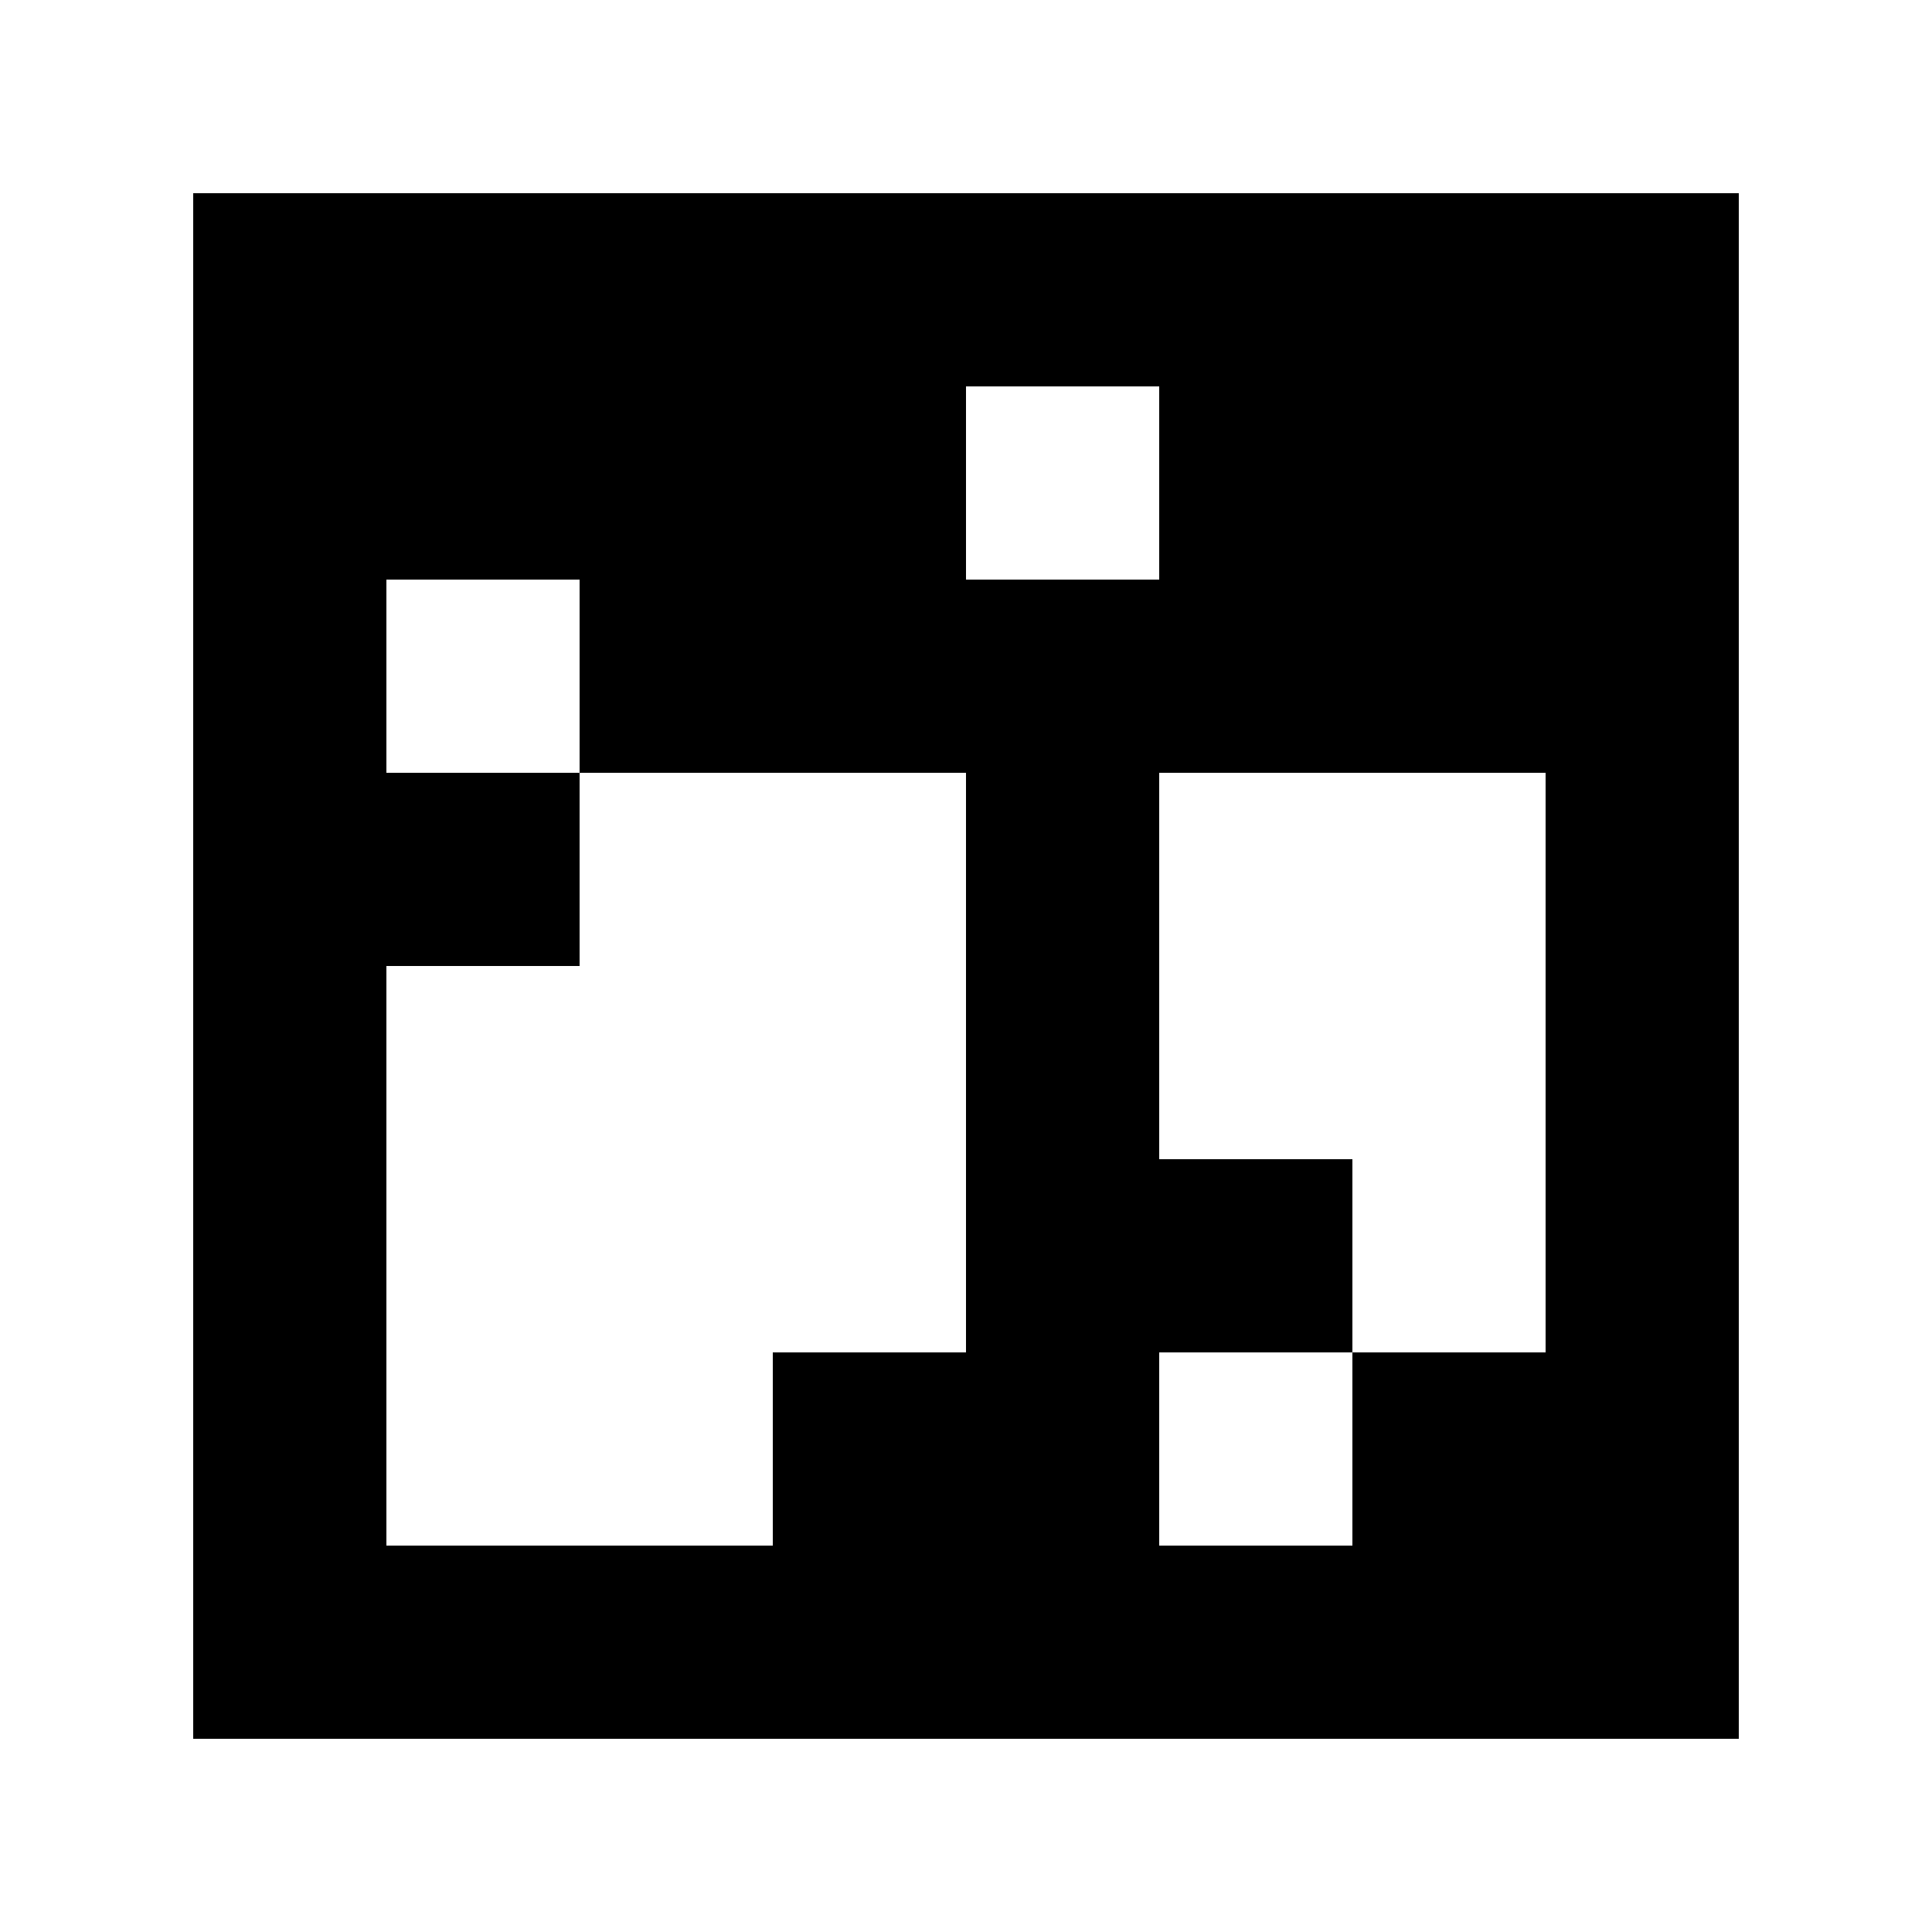
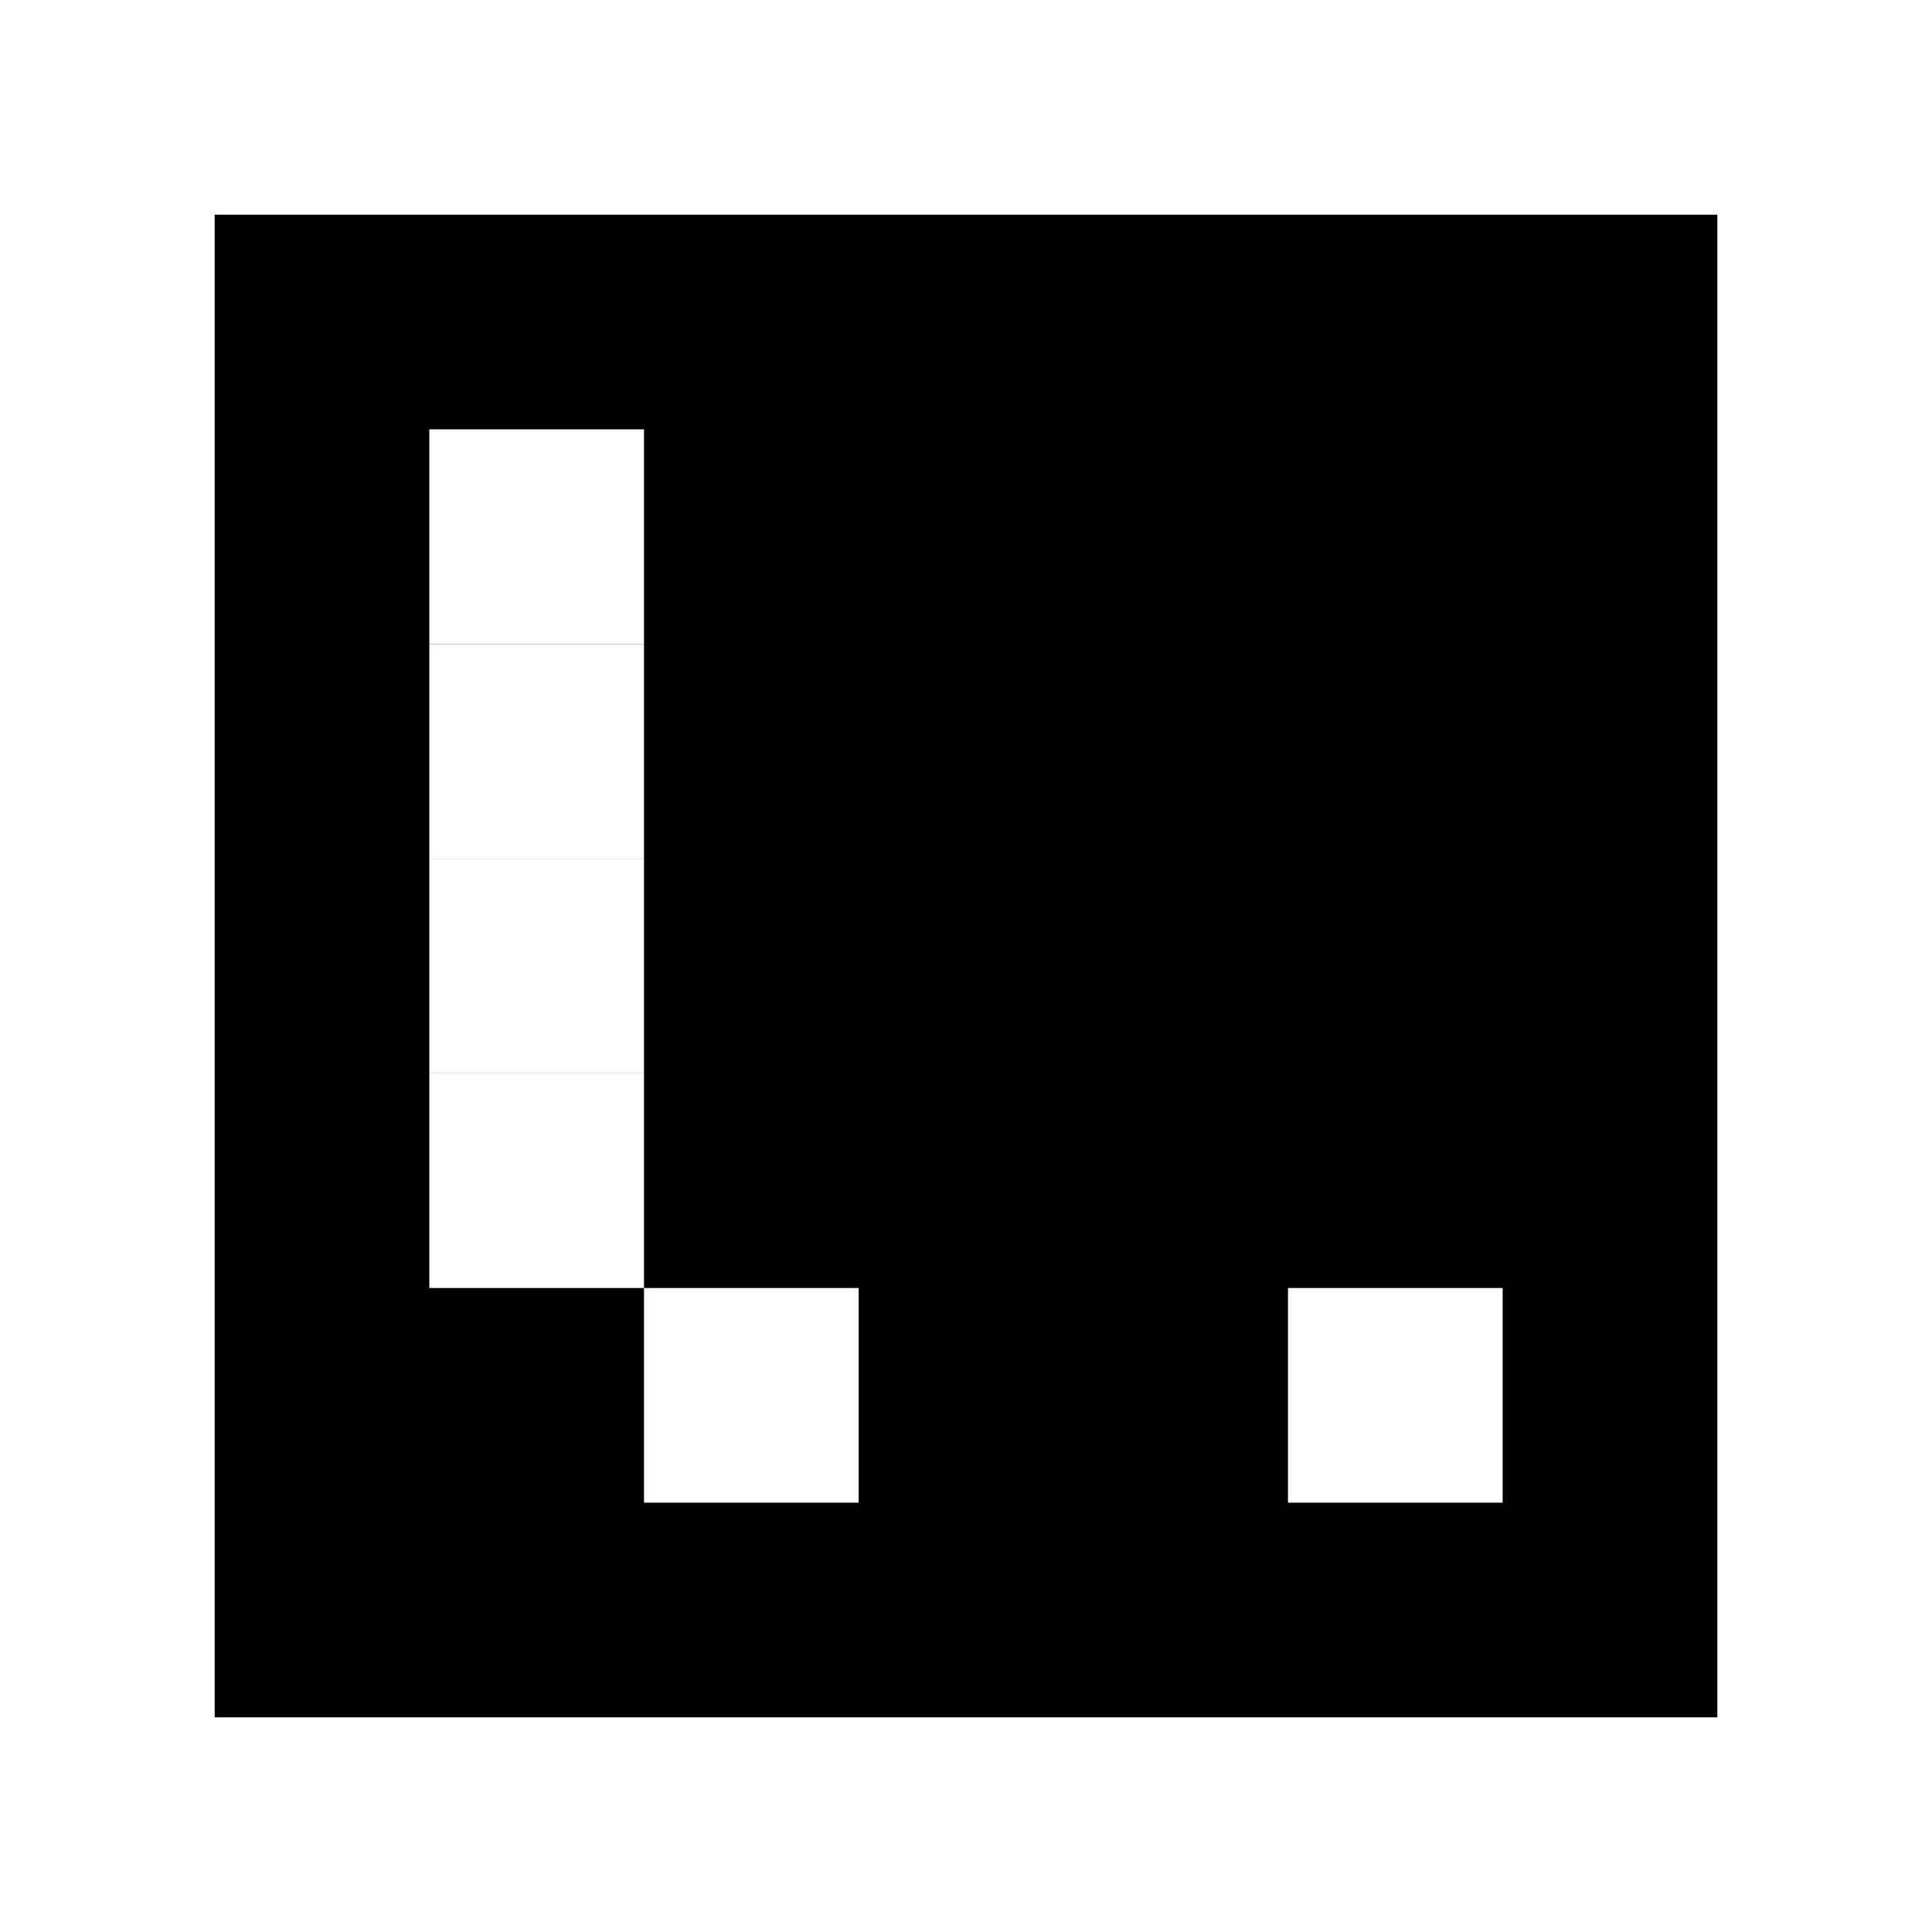
- <svg xmlns="http://www.w3.org/2000/svg" viewBox="0 0 10 10">
-   <rect x="0" y="0" width="10" height="10" fill="white" />
-   <rect x="1" y="1" width="8" height="8" fill="black" />
-   <rect x="5" y="2" width="1" height="1" fill="white" />
+ <svg xmlns="http://www.w3.org/2000/svg" viewBox="0 0 9 9">
+   <rect x="0" y="0" width="9" height="9" fill="white" />
+   <rect x="1" y="1" width="7" height="7" fill="black" />
+   <rect x="2" y="2" width="1" height="1" fill="white" />
  <rect x="2" y="3" width="1" height="1" fill="white" />
-   <rect x="3" y="4" width="1" height="1" fill="white" />
-   <rect x="4" y="4" width="1" height="1" fill="white" />
-   <rect x="6" y="4" width="1" height="1" fill="white" />
-   <rect x="7" y="4" width="1" height="1" fill="white" />
+   <rect x="2" y="4" width="1" height="1" fill="white" />
  <rect x="2" y="5" width="1" height="1" fill="white" />
-   <rect x="3" y="5" width="1" height="1" fill="white" />
-   <rect x="4" y="5" width="1" height="1" fill="white" />
-   <rect x="6" y="5" width="1" height="1" fill="white" />
-   <rect x="7" y="5" width="1" height="1" fill="white" />
-   <rect x="2" y="6" width="1" height="1" fill="white" />
  <rect x="3" y="6" width="1" height="1" fill="white" />
-   <rect x="4" y="6" width="1" height="1" fill="white" />
-   <rect x="7" y="6" width="1" height="1" fill="white" />
-   <rect x="2" y="7" width="1" height="1" fill="white" />
-   <rect x="3" y="7" width="1" height="1" fill="white" />
-   <rect x="6" y="7" width="1" height="1" fill="white" />
+   <rect x="6" y="6" width="1" height="1" fill="white" />
</svg>
